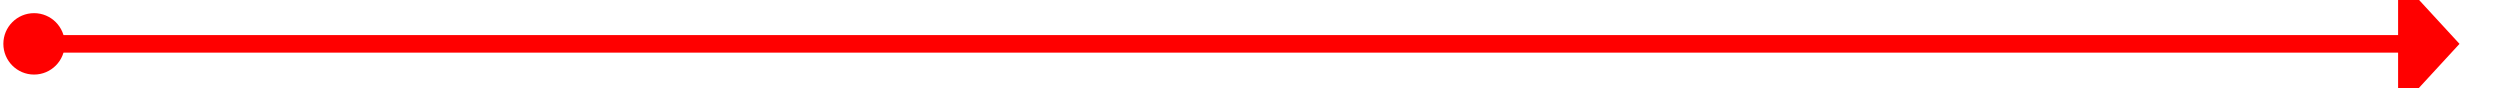
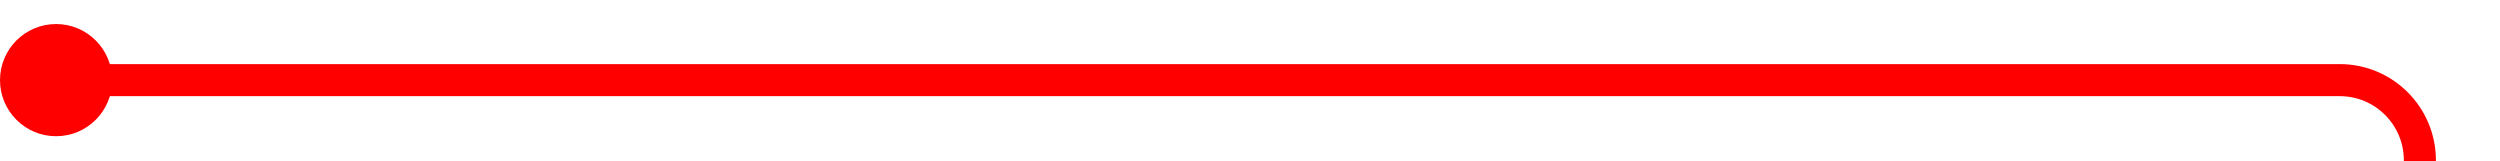
- <svg xmlns="http://www.w3.org/2000/svg" version="1.1" width="285px" height="10px" preserveAspectRatio="xMinYMid meet" viewBox="4184.617 617  285 8">
-   <path d="M 4187 621  L 4459 621  " stroke-width="2" stroke="#ff0000" fill="none" />
-   <path d="M 4188.5 617.5  A 3.5 3.5 0 0 0 4185 621 A 3.5 3.5 0 0 0 4188.5 624.5 A 3.5 3.5 0 0 0 4192 621 A 3.5 3.5 0 0 0 4188.5 617.5 Z M 4458 628.6  L 4465 621  L 4458 613.4  L 4458 628.6  Z " fill-rule="nonzero" fill="#ff0000" stroke="none" />
+ <svg xmlns="http://www.w3.org/2000/svg" version="1.1" width="156px" height="10px" preserveAspectRatio="xMinYMid meet" viewBox="1728 519  156 8">
+   <path d="M 1730 523  L 1874 523  A 5 5 0 0 1 1879 528 L 1879 971  A 5 5 0 0 0 1884 976 L 2175 976  A 5 5 0 0 1 2180 981 L 2180 1022  " stroke-width="2" stroke="#ff0000" fill="none" />
+   <path d="M 1731.5 519.5  A 3.5 3.5 0 0 0 1728 523 A 3.5 3.5 0 0 0 1731.5 526.5 A 3.5 3.5 0 0 0 1735 523 A 3.5 3.5 0 0 0 1731.5 519.5 Z M 2172.4 1021  L 2180 1028  L 2187.6 1021  L 2172.4 1021  Z " fill-rule="nonzero" fill="#ff0000" stroke="none" />
</svg>
